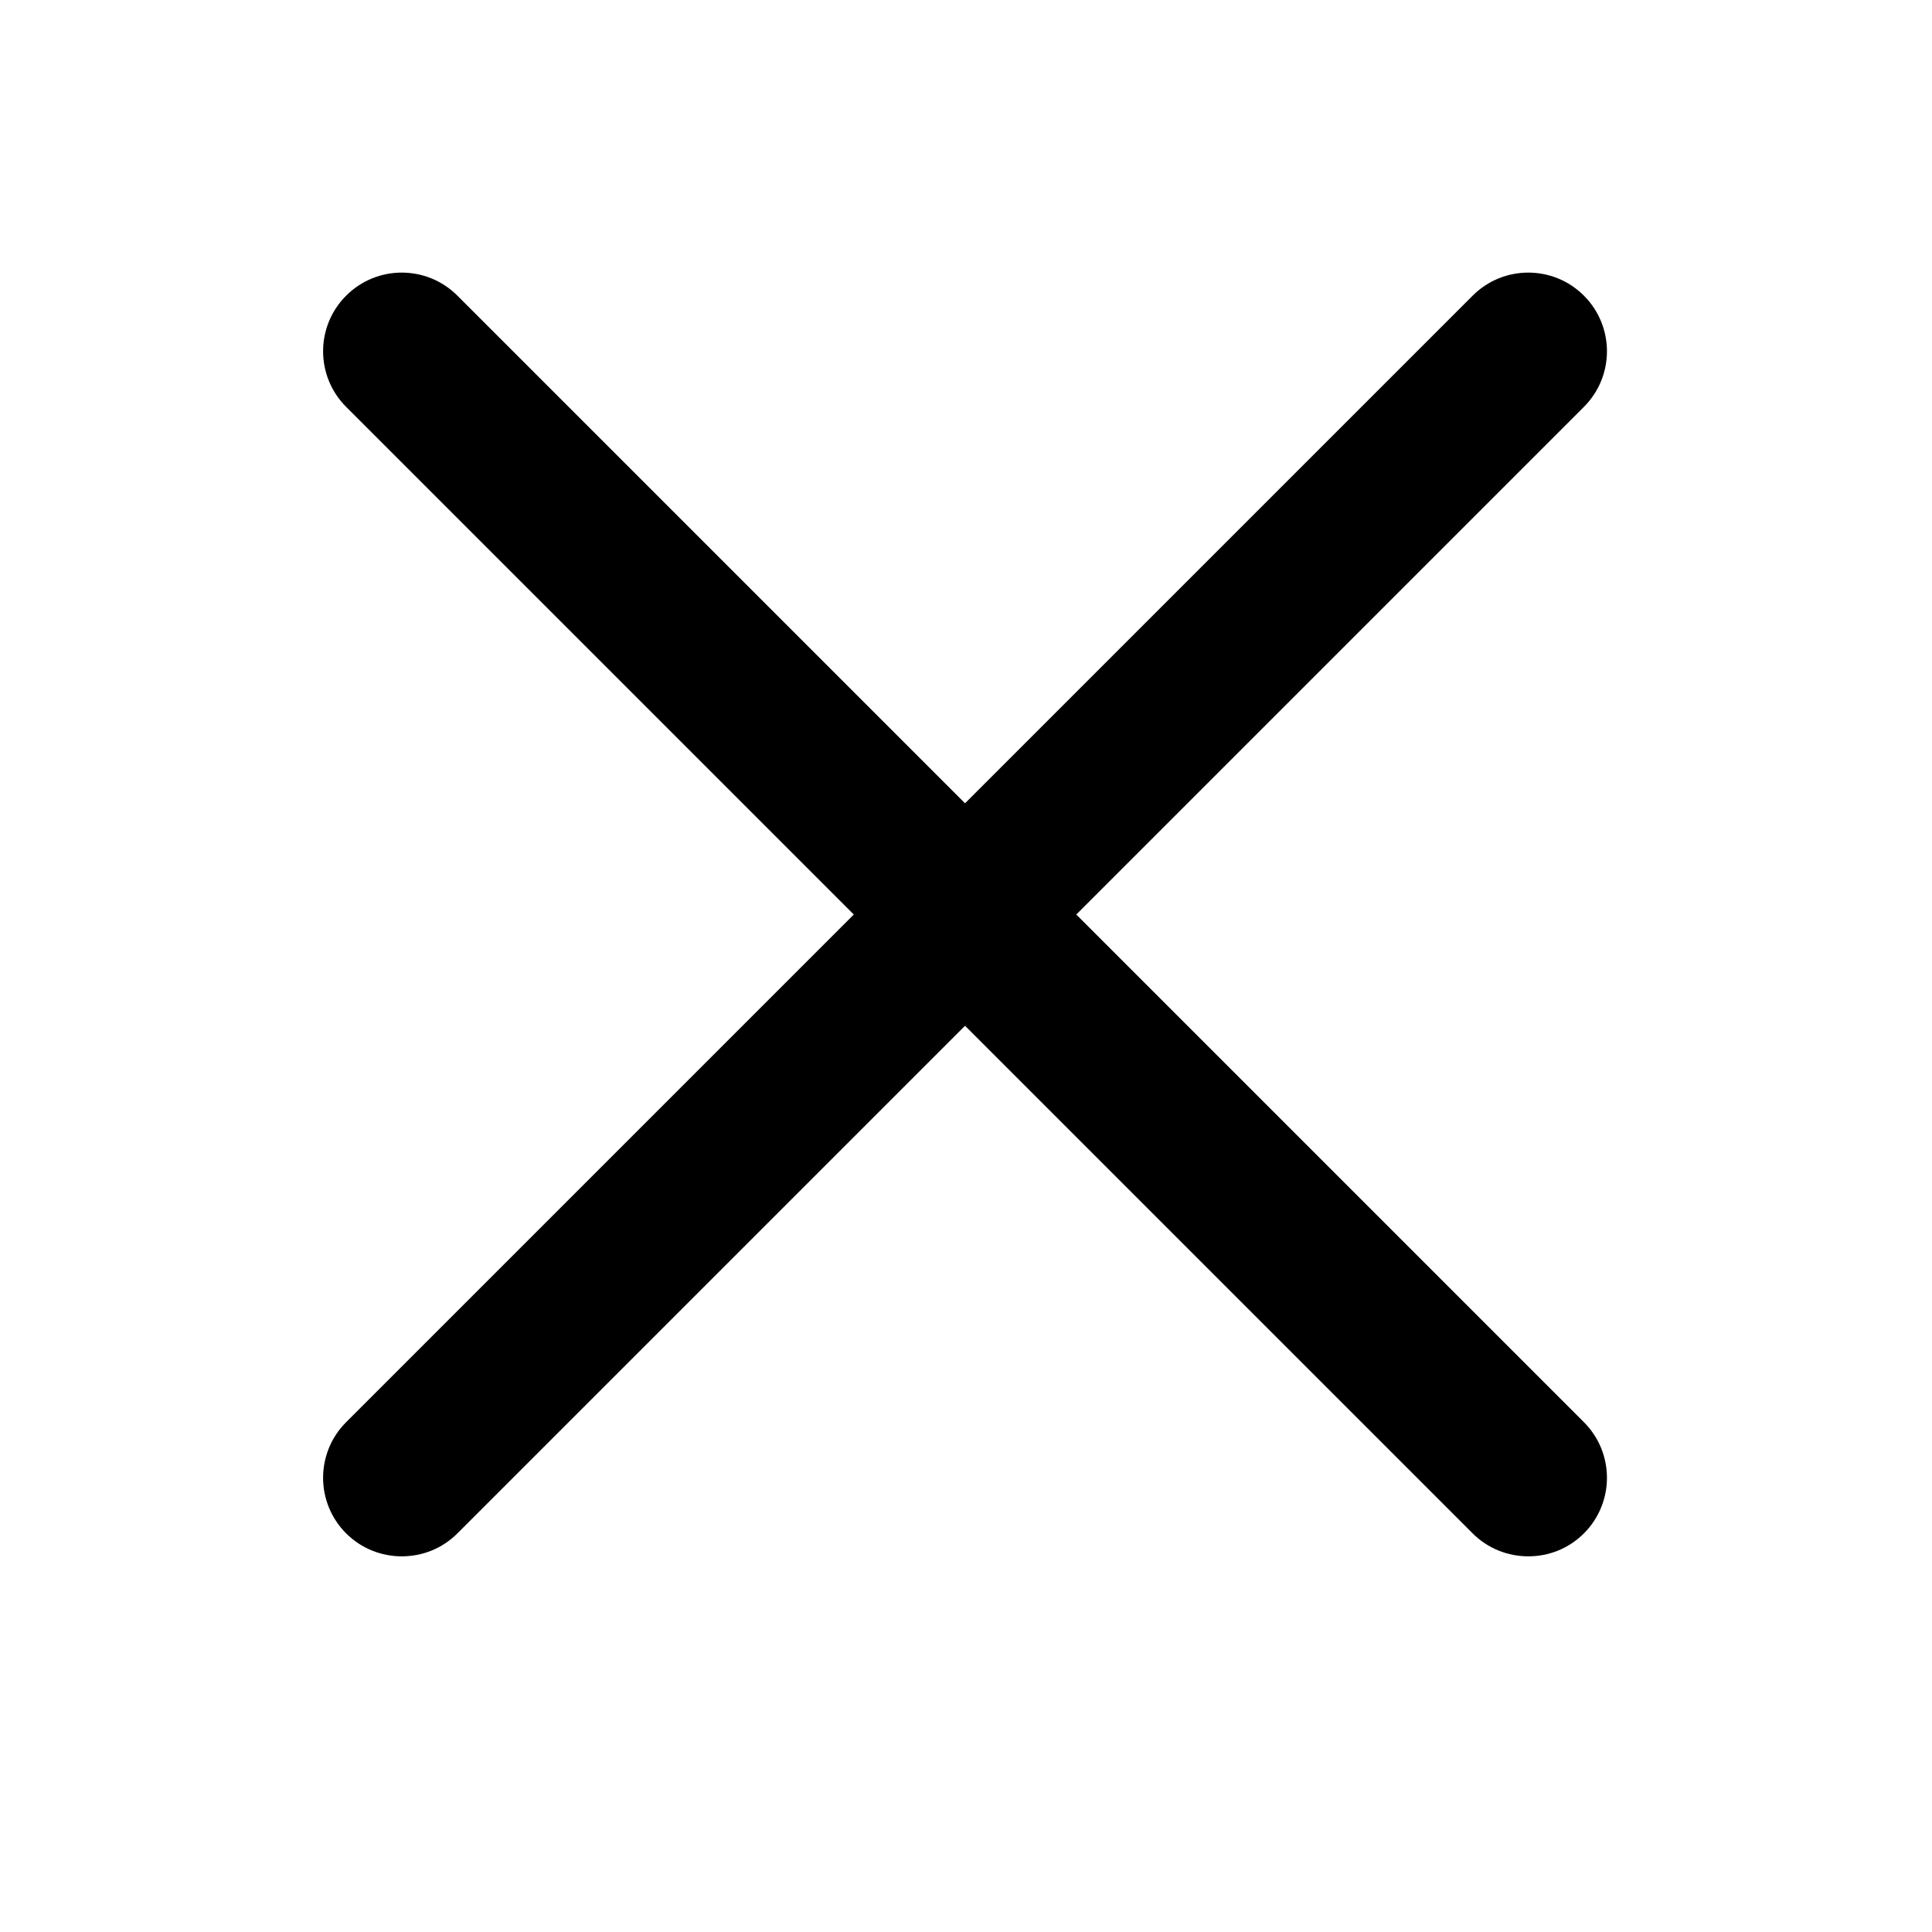
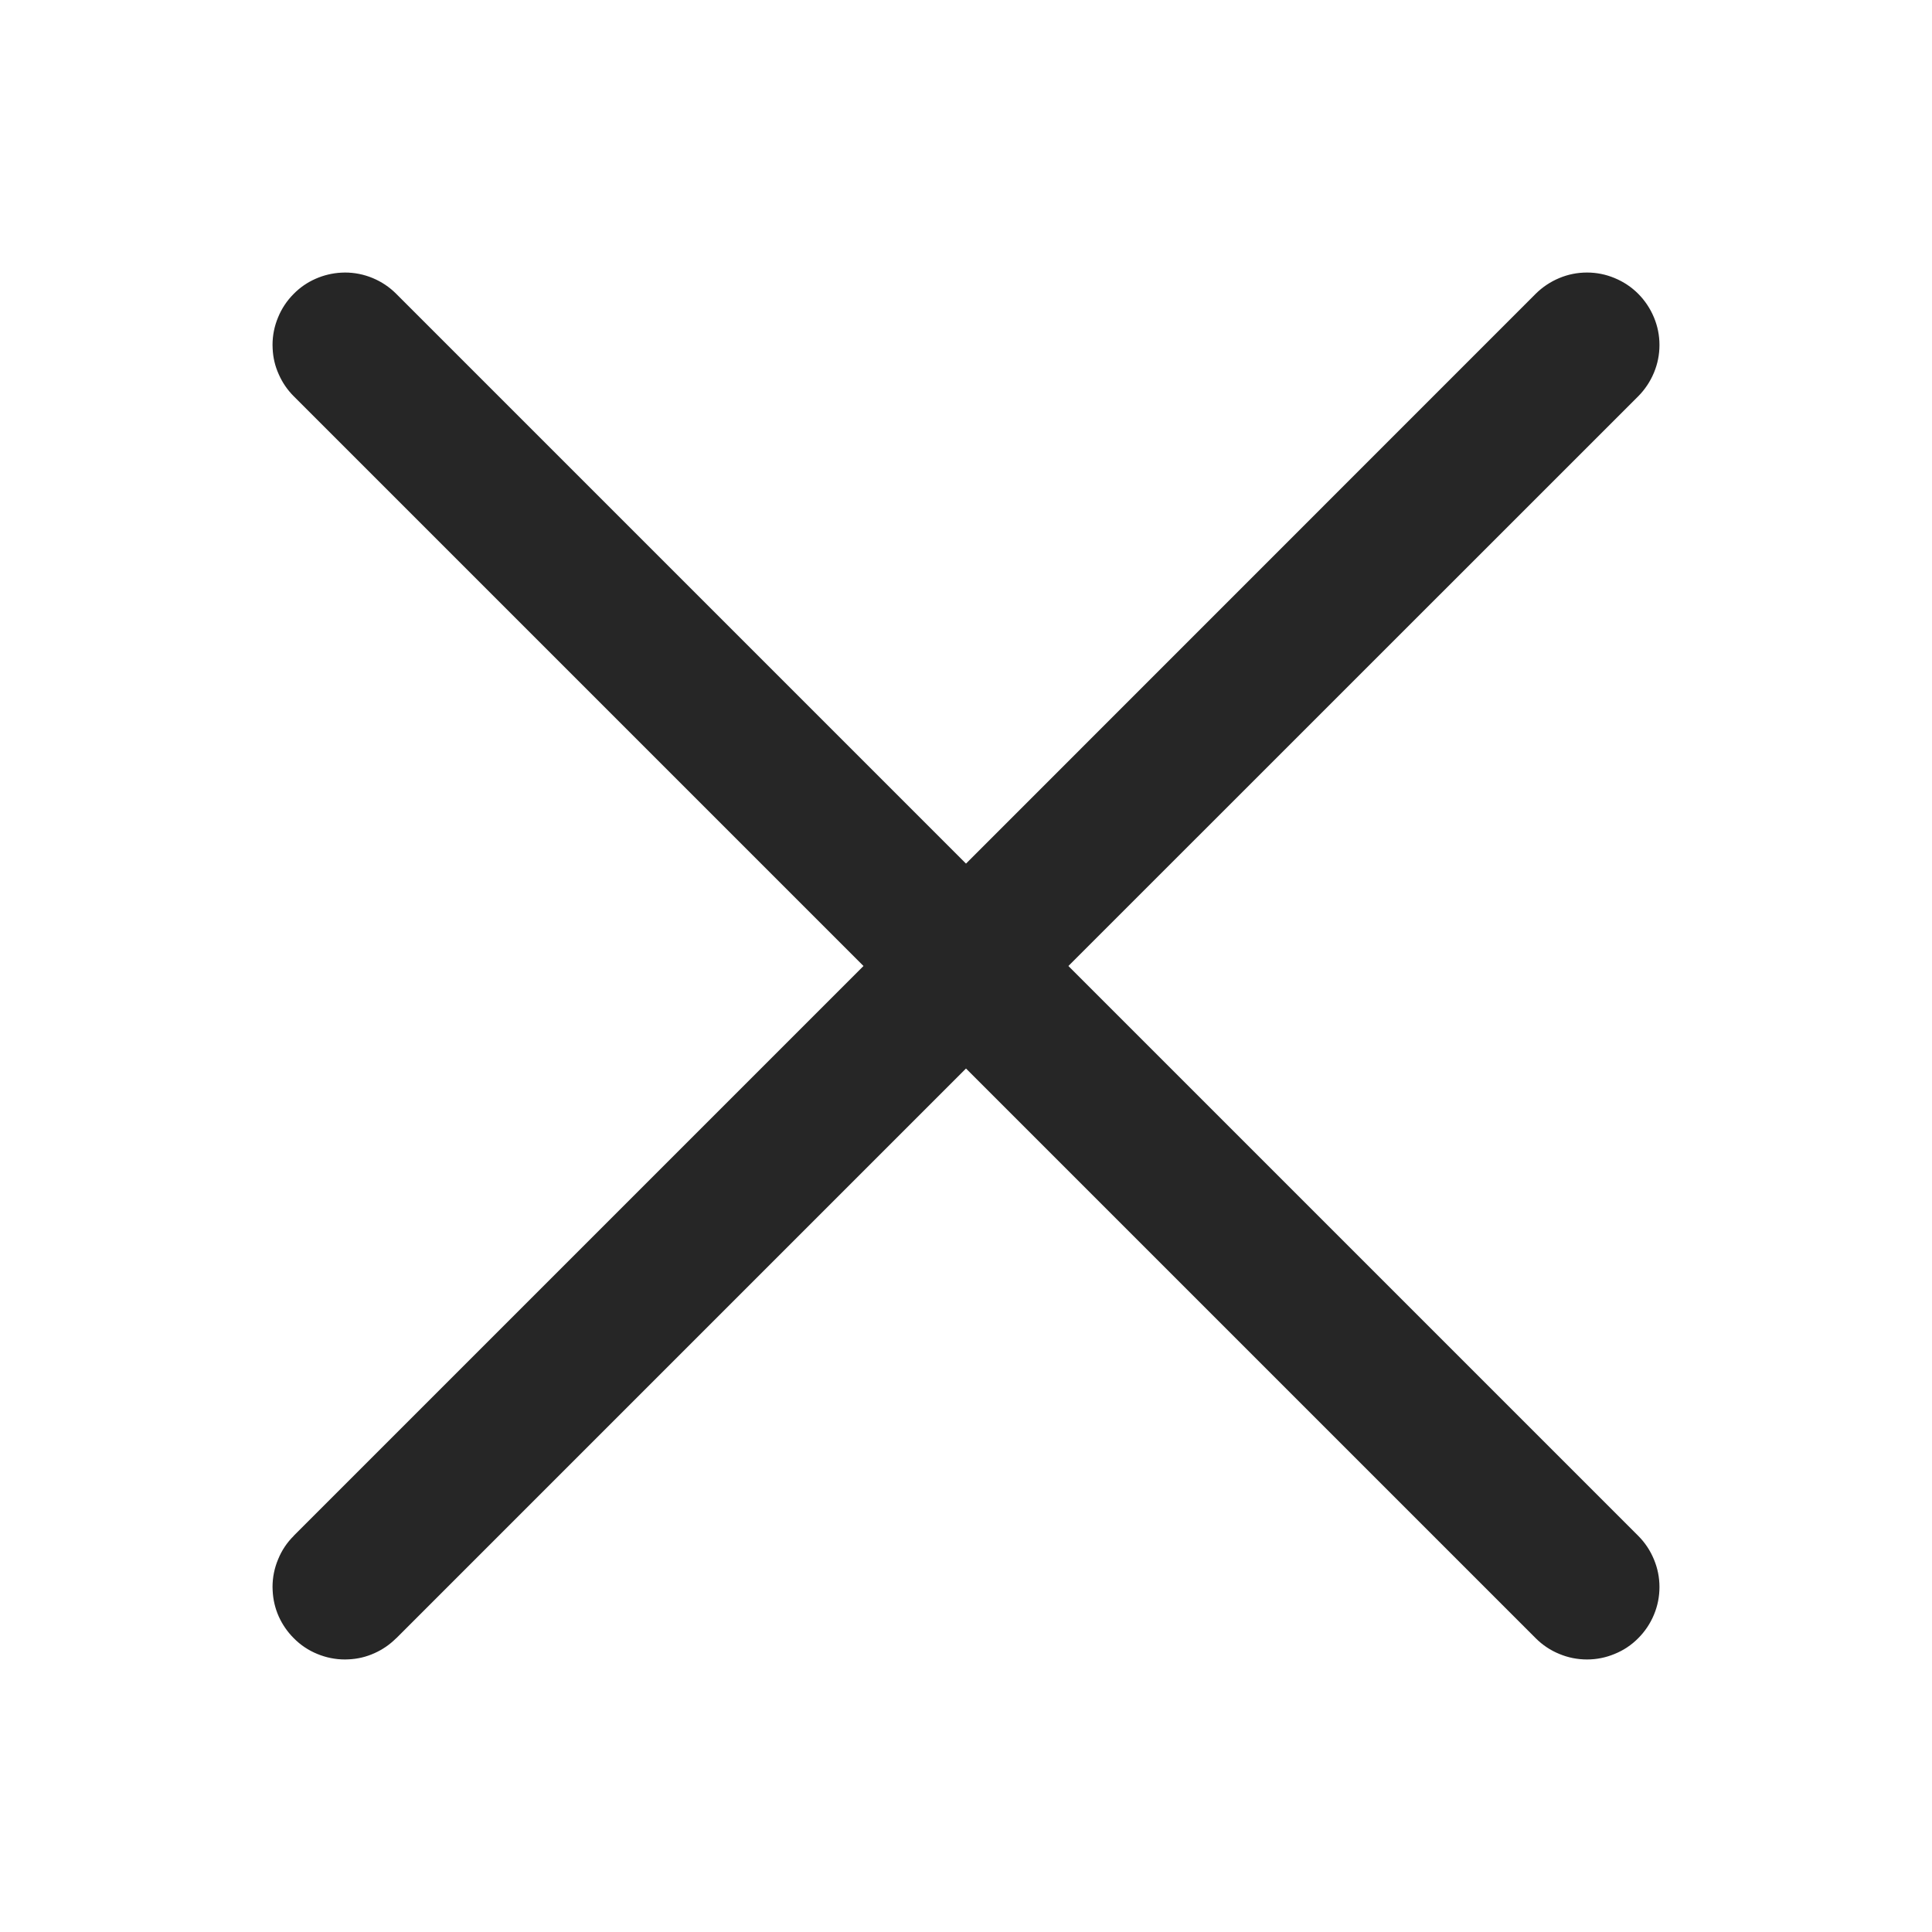
- <svg xmlns="http://www.w3.org/2000/svg" t="1686186687240" class="icon" viewBox="0 0 1024 1024" version="1.1" p-id="1284" width="200" height="200">
-   <path d="M839.499 753.778c16.291 16.291 16.291 42.667 0 58.958-8.145 8.145-18.747 12.154-29.479 12.154-10.602 0-21.333-4.008-29.479-12.154L511.483 543.677 242.424 812.735c-8.145 8.145-18.747 12.154-29.479 12.154-10.602 0-21.333-4.008-29.479-12.154-16.291-16.291-16.291-42.667 0-58.958L452.525 484.719 183.467 215.661c-16.291-16.291-16.291-42.667 0-58.958 16.291-16.291 42.667-16.291 58.958 0l269.059 269.059 269.059-269.059c16.291-16.291 42.667-16.291 58.958 0 16.291 16.291 16.291 42.667 0 58.958L570.44 484.719 839.499 753.778z m0 0" p-id="1285" />
+ <svg xmlns="http://www.w3.org/2000/svg" fill="none" version="1.1" width="16" height="16" viewBox="0 0 16 16">
+   <defs>
+     <clipPath id="master_svg0_388_9604">
+       <rect x="0" y="0" width="16" height="16" rx="0" />
+     </clipPath>
+   </defs>
+   <g clip-path="url(#master_svg0_388_9604)">
+     <g>
+       <path d="M8.848,8L13.567,3.282L13.567,3.282Q13.651,3.197,13.697,3.087Q13.743,2.977,13.743,2.857Q13.743,2.738,13.697,2.628Q13.651,2.518,13.567,2.433Q13.483,2.349,13.372,2.303Q13.262,2.257,13.143,2.257Q13.023,2.257,12.913,2.303Q12.803,2.349,12.718,2.433L12.718,2.433L8,7.152L3.281,2.433Q3.197,2.349,3.087,2.303Q2.976,2.257,2.857,2.257Q2.841,2.257,2.826,2.258Q2.715,2.264,2.613,2.309Q2.511,2.354,2.433,2.433Q2.348,2.518,2.303,2.628Q2.257,2.738,2.257,2.857Q2.257,2.873,2.258,2.888Q2.263,3,2.309,3.101Q2.354,3.203,2.433,3.282L7.151,8L2.433,12.718L2.433,12.719Q2.348,12.803,2.303,12.914Q2.257,13.024,2.257,13.143Q2.257,13.158,2.258,13.172Q2.263,13.284,2.308,13.386Q2.354,13.488,2.433,13.567Q2.517,13.652,2.627,13.697Q2.738,13.743,2.857,13.743Q2.872,13.743,2.888,13.742Q2.999,13.737,3.101,13.691Q3.202,13.646,3.281,13.567L3.282,13.567L8,8.849L12.718,13.567L12.718,13.567Q12.803,13.652,12.913,13.697Q13.023,13.743,13.143,13.743Q13.262,13.743,13.372,13.697Q13.483,13.652,13.567,13.567Q13.651,13.483,13.697,13.373Q13.743,13.263,13.743,13.143Q13.743,13.024,13.697,12.914Q13.651,12.803,13.567,12.719L13.566,12.718L8.848,8Z" fill-rule="evenodd" fill="#262626" fill-opacity="1" />
+     </g>
+   </g>
</svg>
